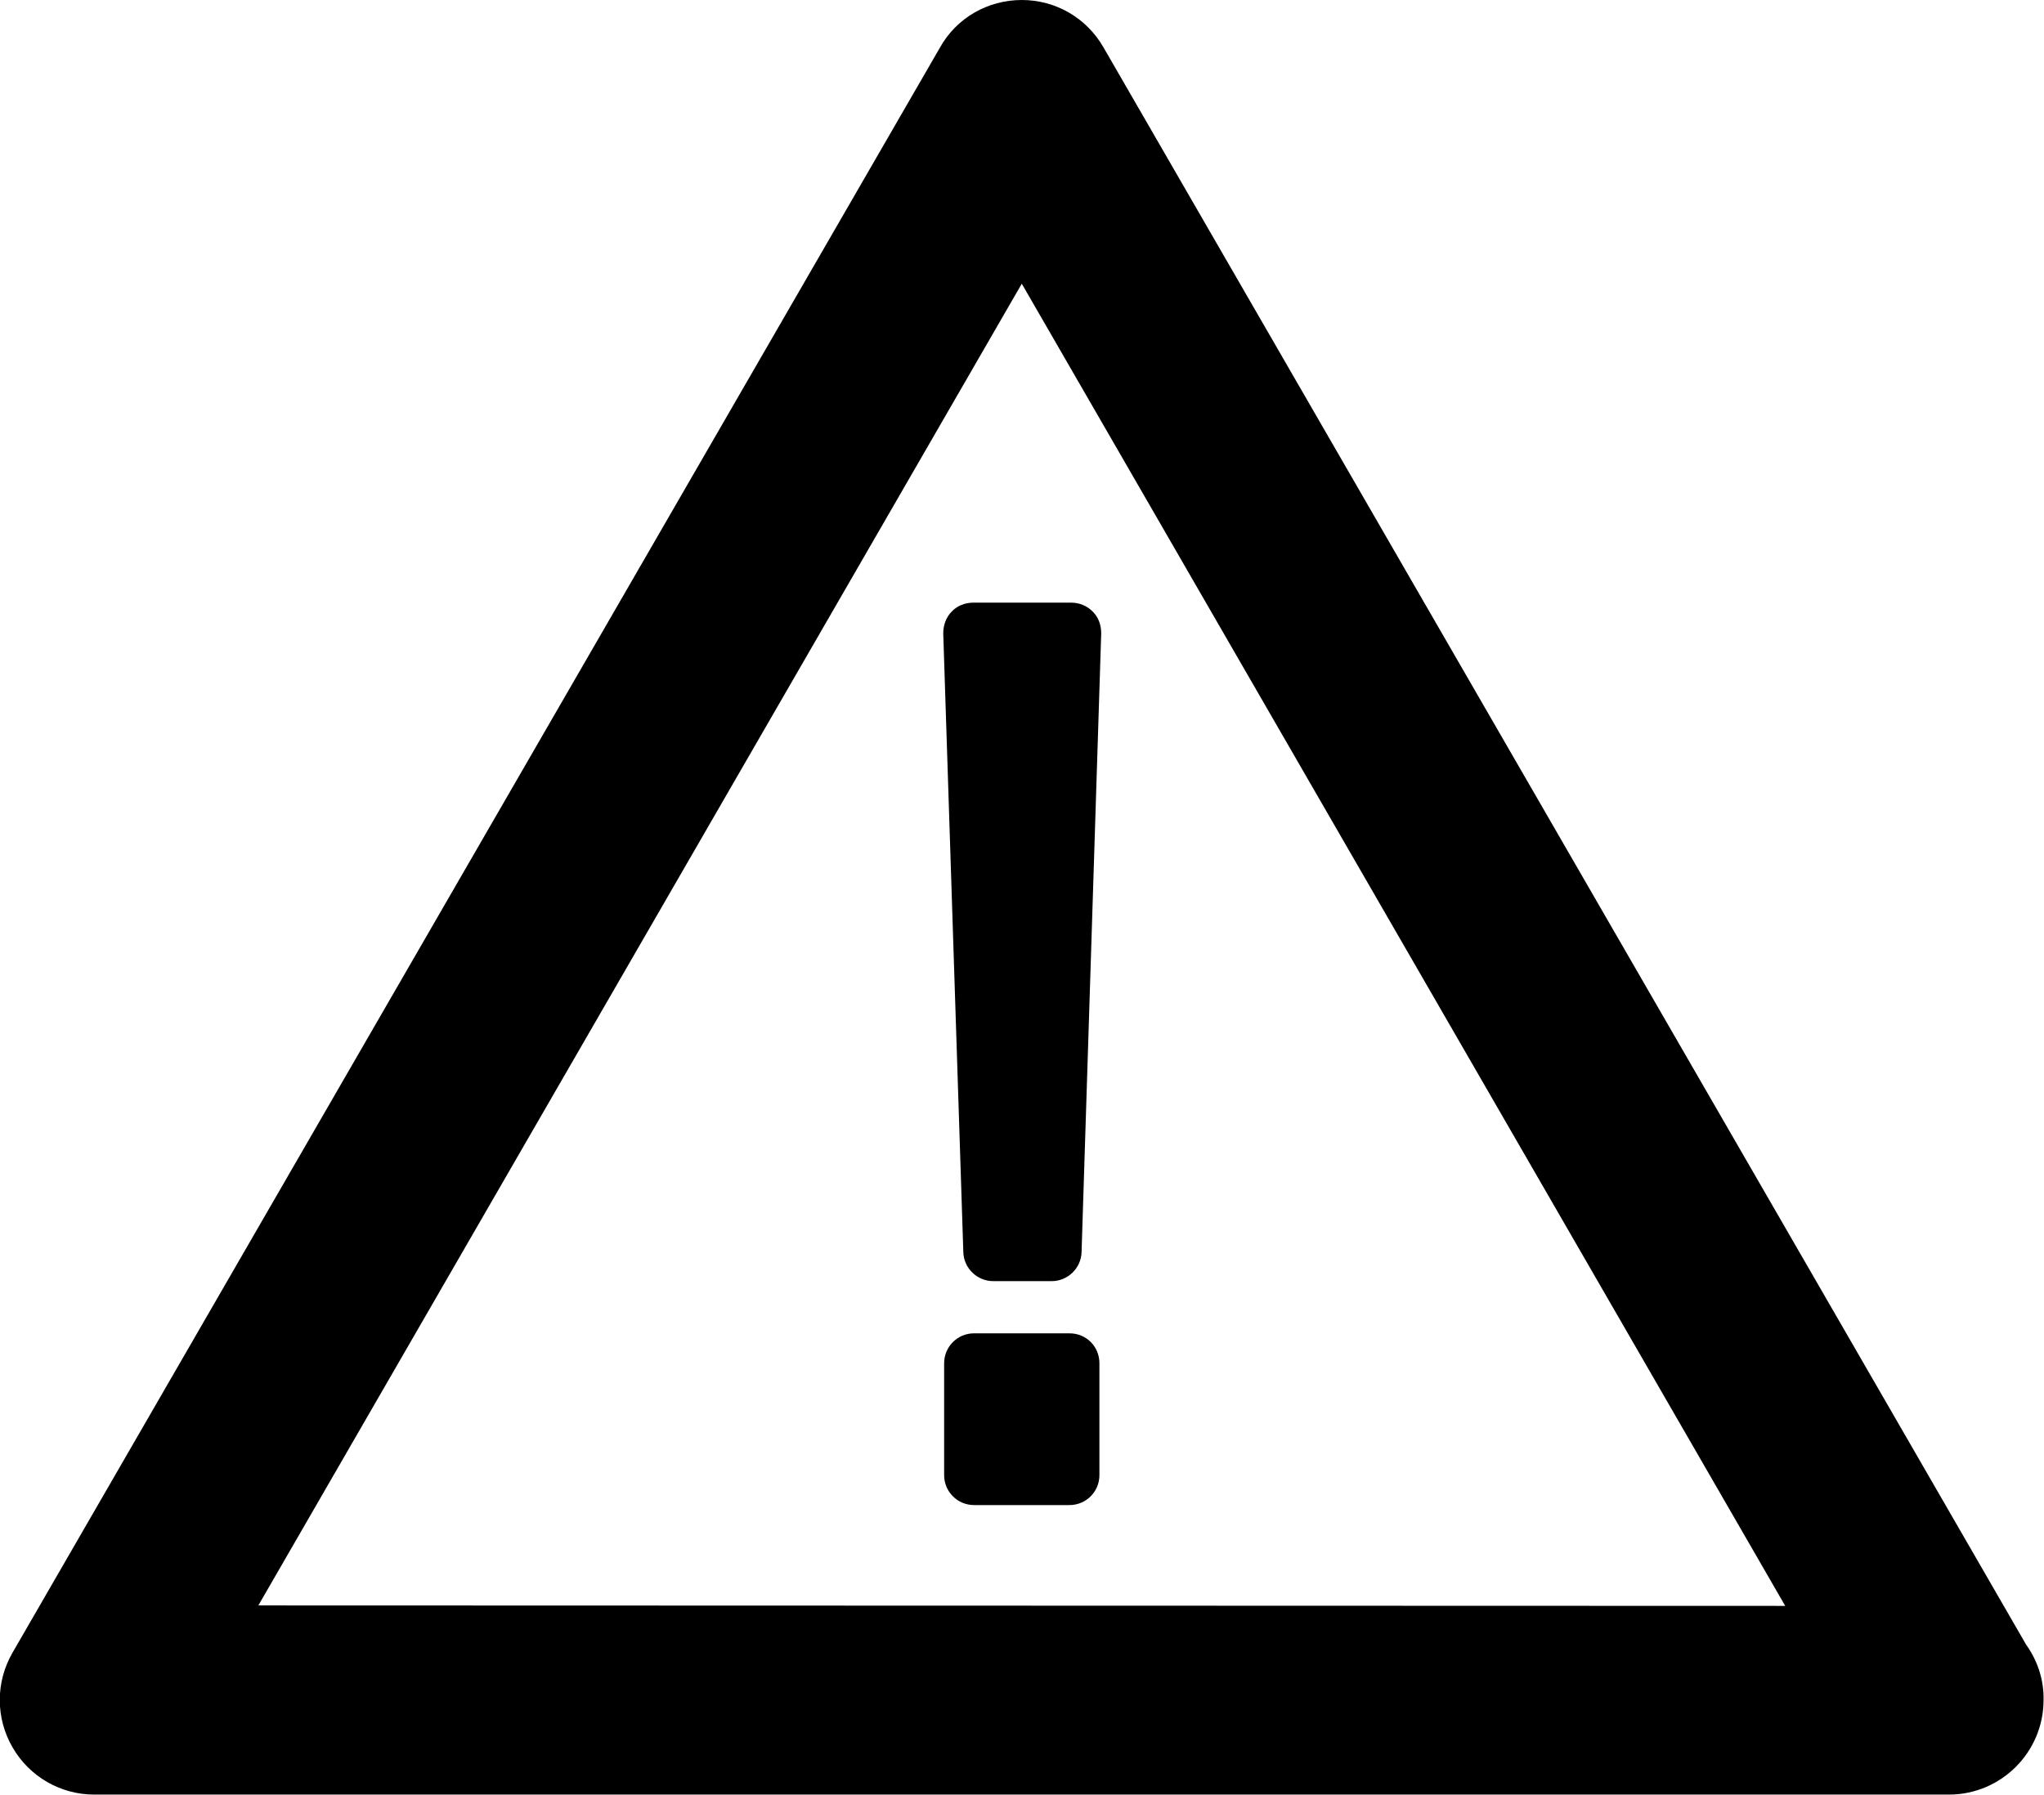
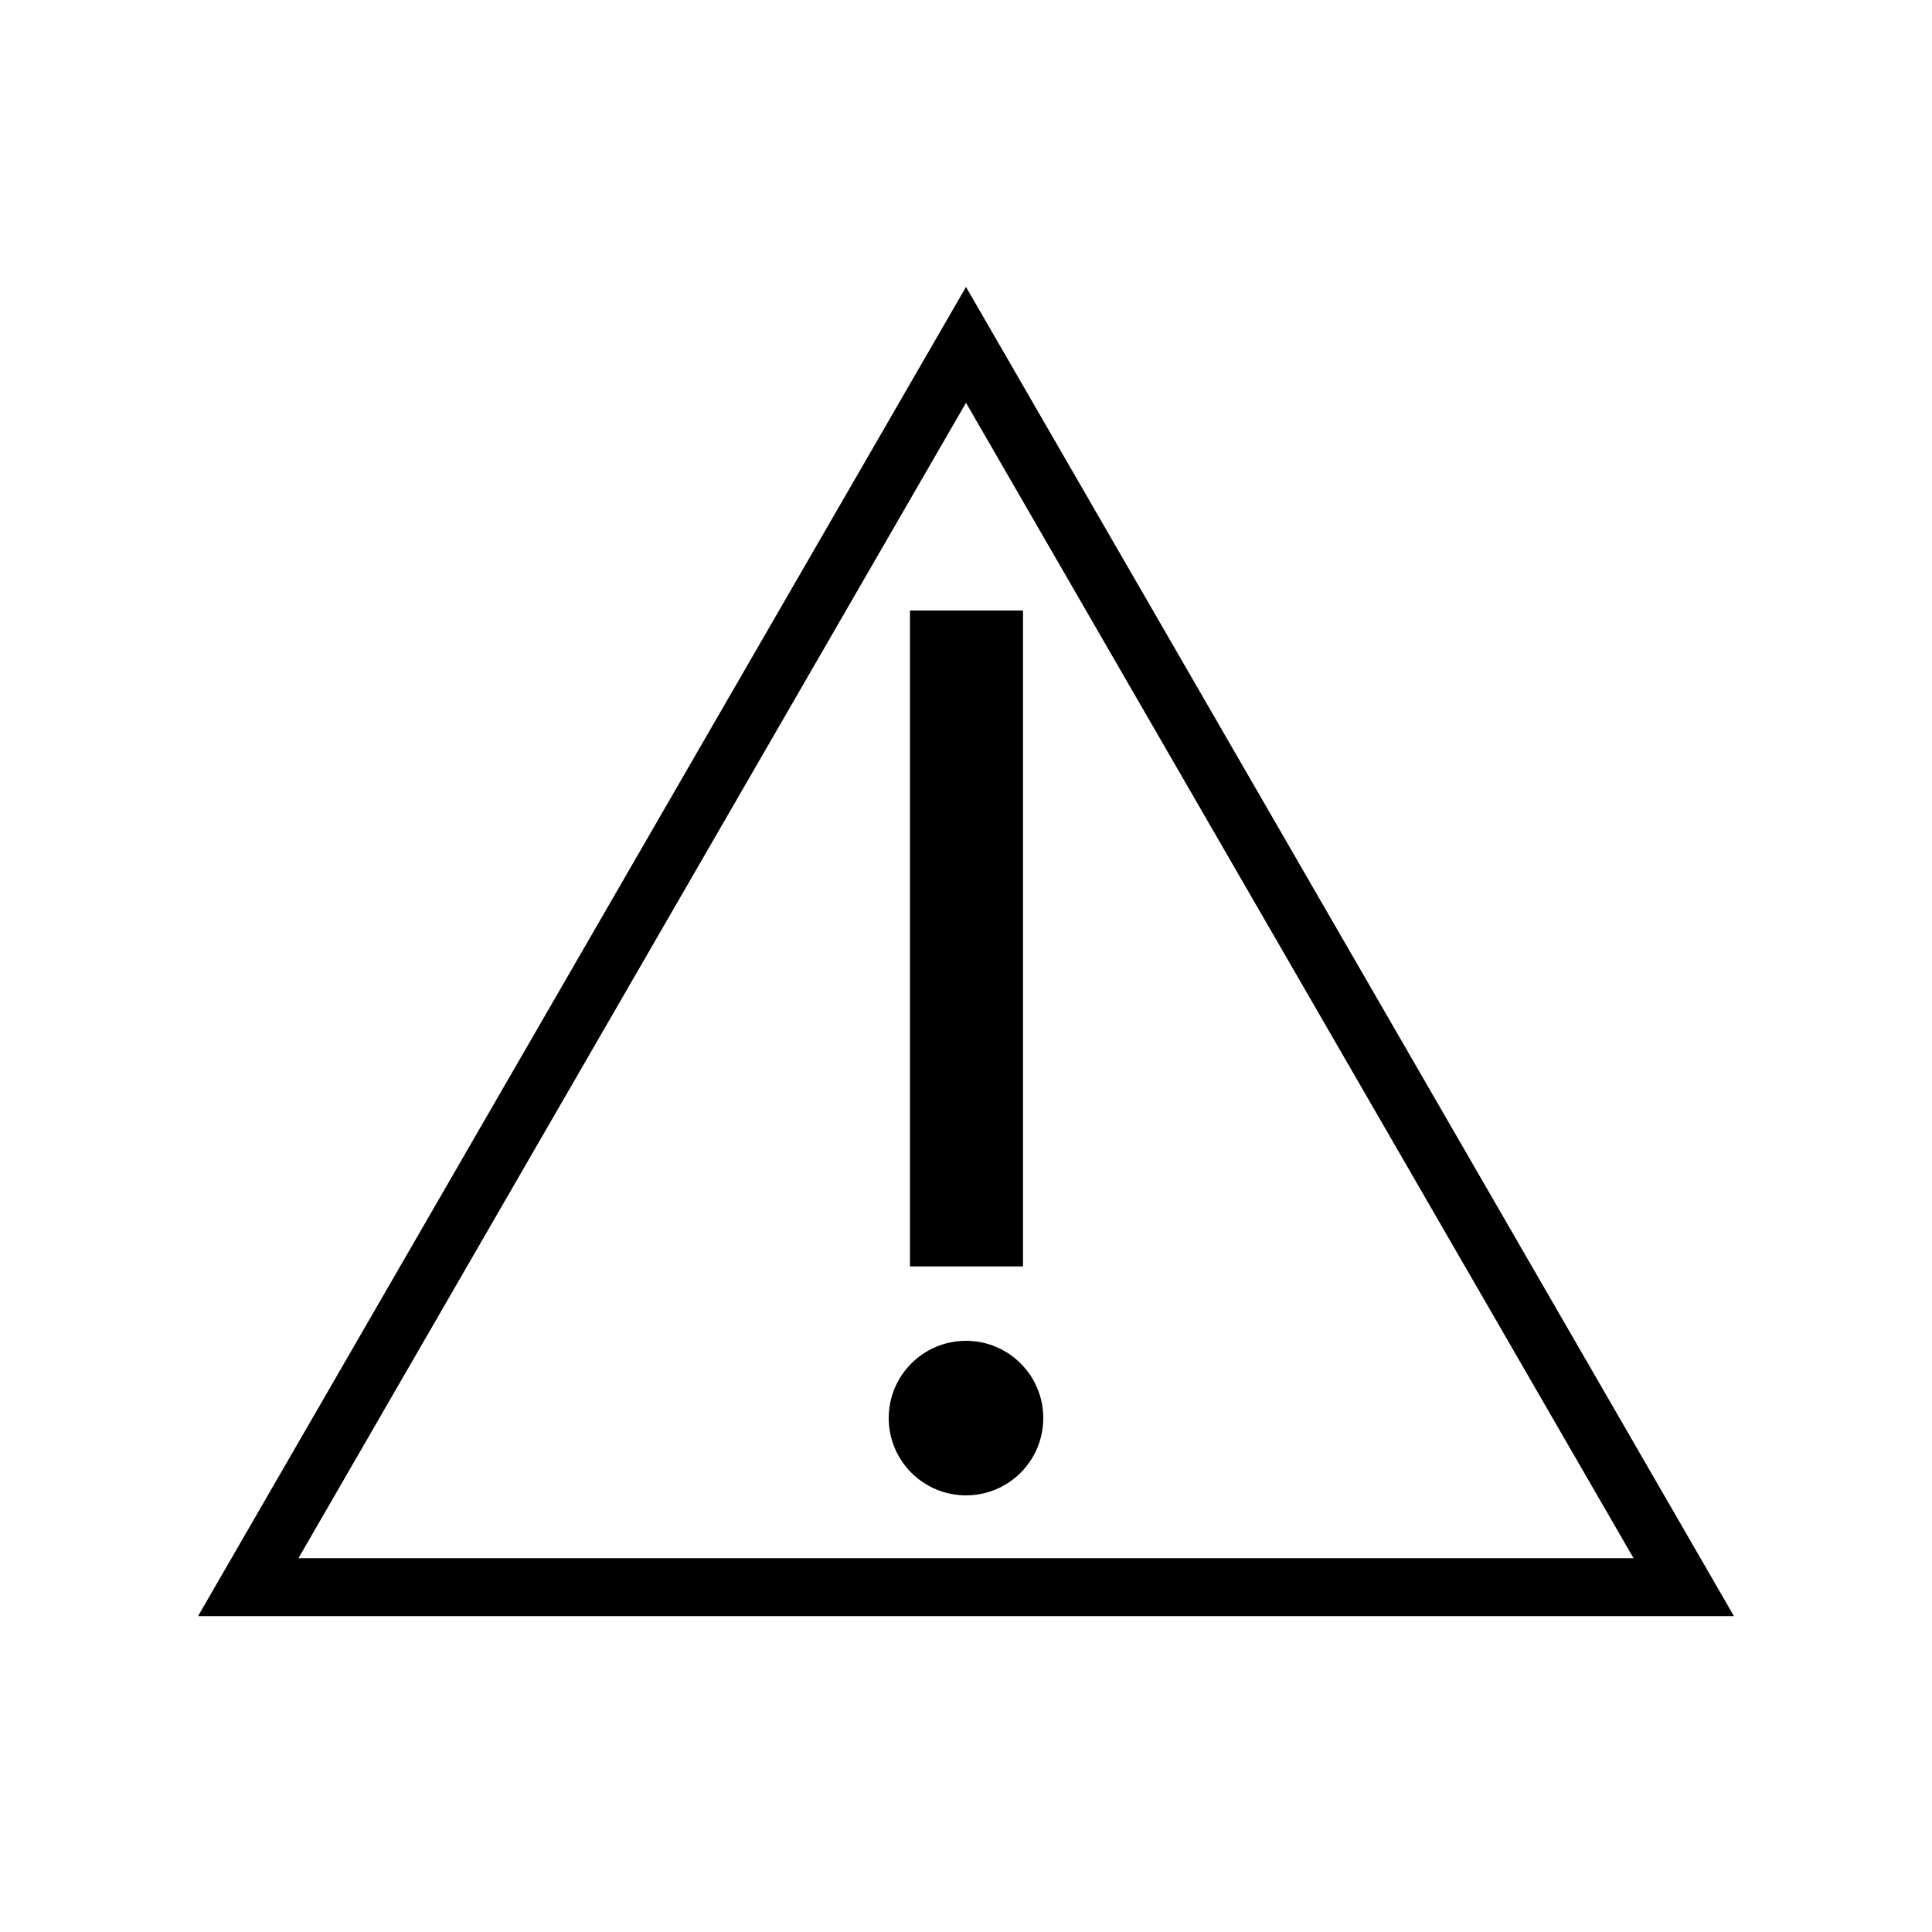
- <svg xmlns="http://www.w3.org/2000/svg" version="1.1" id="Capa_1" x="0px" y="0px" width="458.1px" height="402.3px" viewBox="0 0 458.1 402.3" style="enable-background:new 0 0 458.1 402.3;" xml:space="preserve">
+ <svg xmlns="http://www.w3.org/2000/svg" id="Layer_1" version="1.1" viewBox="0 0 200 200">
+   <defs>
+     <style>
+       .st0 {
+         stroke: #000;
+         stroke-miterlimit: 10;
+         stroke-width: 6px;
+       }
+ 
+       .st0,
+       .st1 {
+         fill: none;
+       }
+ 
+       .st1 {
+         stroke: transparent;
+         stroke-width: 3px;
+       }
+     </style>
+   </defs>
  <g>
-     <path d="M454.1,368.7L247.3,10.6C243.5,4,236.6,0,229,0c-7.6,0-14.6,4-18.3,10.6L2.8,370.5c-3.8,6.6-3.8,14.6,0,21.2   c3.8,6.6,10.8,10.6,18.3,10.6h415.6c0,0,0.1,0,0.1,0c11.7,0,21.2-9.5,21.2-21.2C458.1,376.5,456.6,372.2,454.1,368.7z M57.9,359.9   L229,63.6l171.1,296.4L57.9,359.9L57.9,359.9z M218.1,135.1h22c1.8,0,3.5,0.7,4.8,2c1.3,1.3,1.9,3,1.9,4.9l-4.4,138.7   c-0.1,3.6-3.1,6.5-6.7,6.5h-13.1c-3.6,0-6.6-2.9-6.7-6.5L211.4,142c0-1.8,0.6-3.6,1.9-4.9C214.5,135.8,216.3,135.1,218.1,135.1z    M246.4,305.6v25.1c0,3.7-3,6.7-6.7,6.7h-21.4c-3.7,0-6.7-3-6.7-6.7v-25.1c0-3.7,3-6.7,6.7-6.7h21.4   C243.5,298.9,246.4,301.9,246.4,305.6z" />
+     <path class="st1" d="M0,16V0h16" />
+     <path class="st1" d="M200,16V0h-16" />
+     <path class="st1" d="M0,184v16h16" />
+     <path class="st1" d="M200,184v16h-16" />
  </g>
+   <polygon class="st0" points="100 35.7 25.7 164.3 174.3 164.3 100 35.7" />
+   <rect x="94.2" y="63.2" width="11.7" height="67.9" />
+   <circle cx="100" cy="146.8" r="8" />
</svg>
